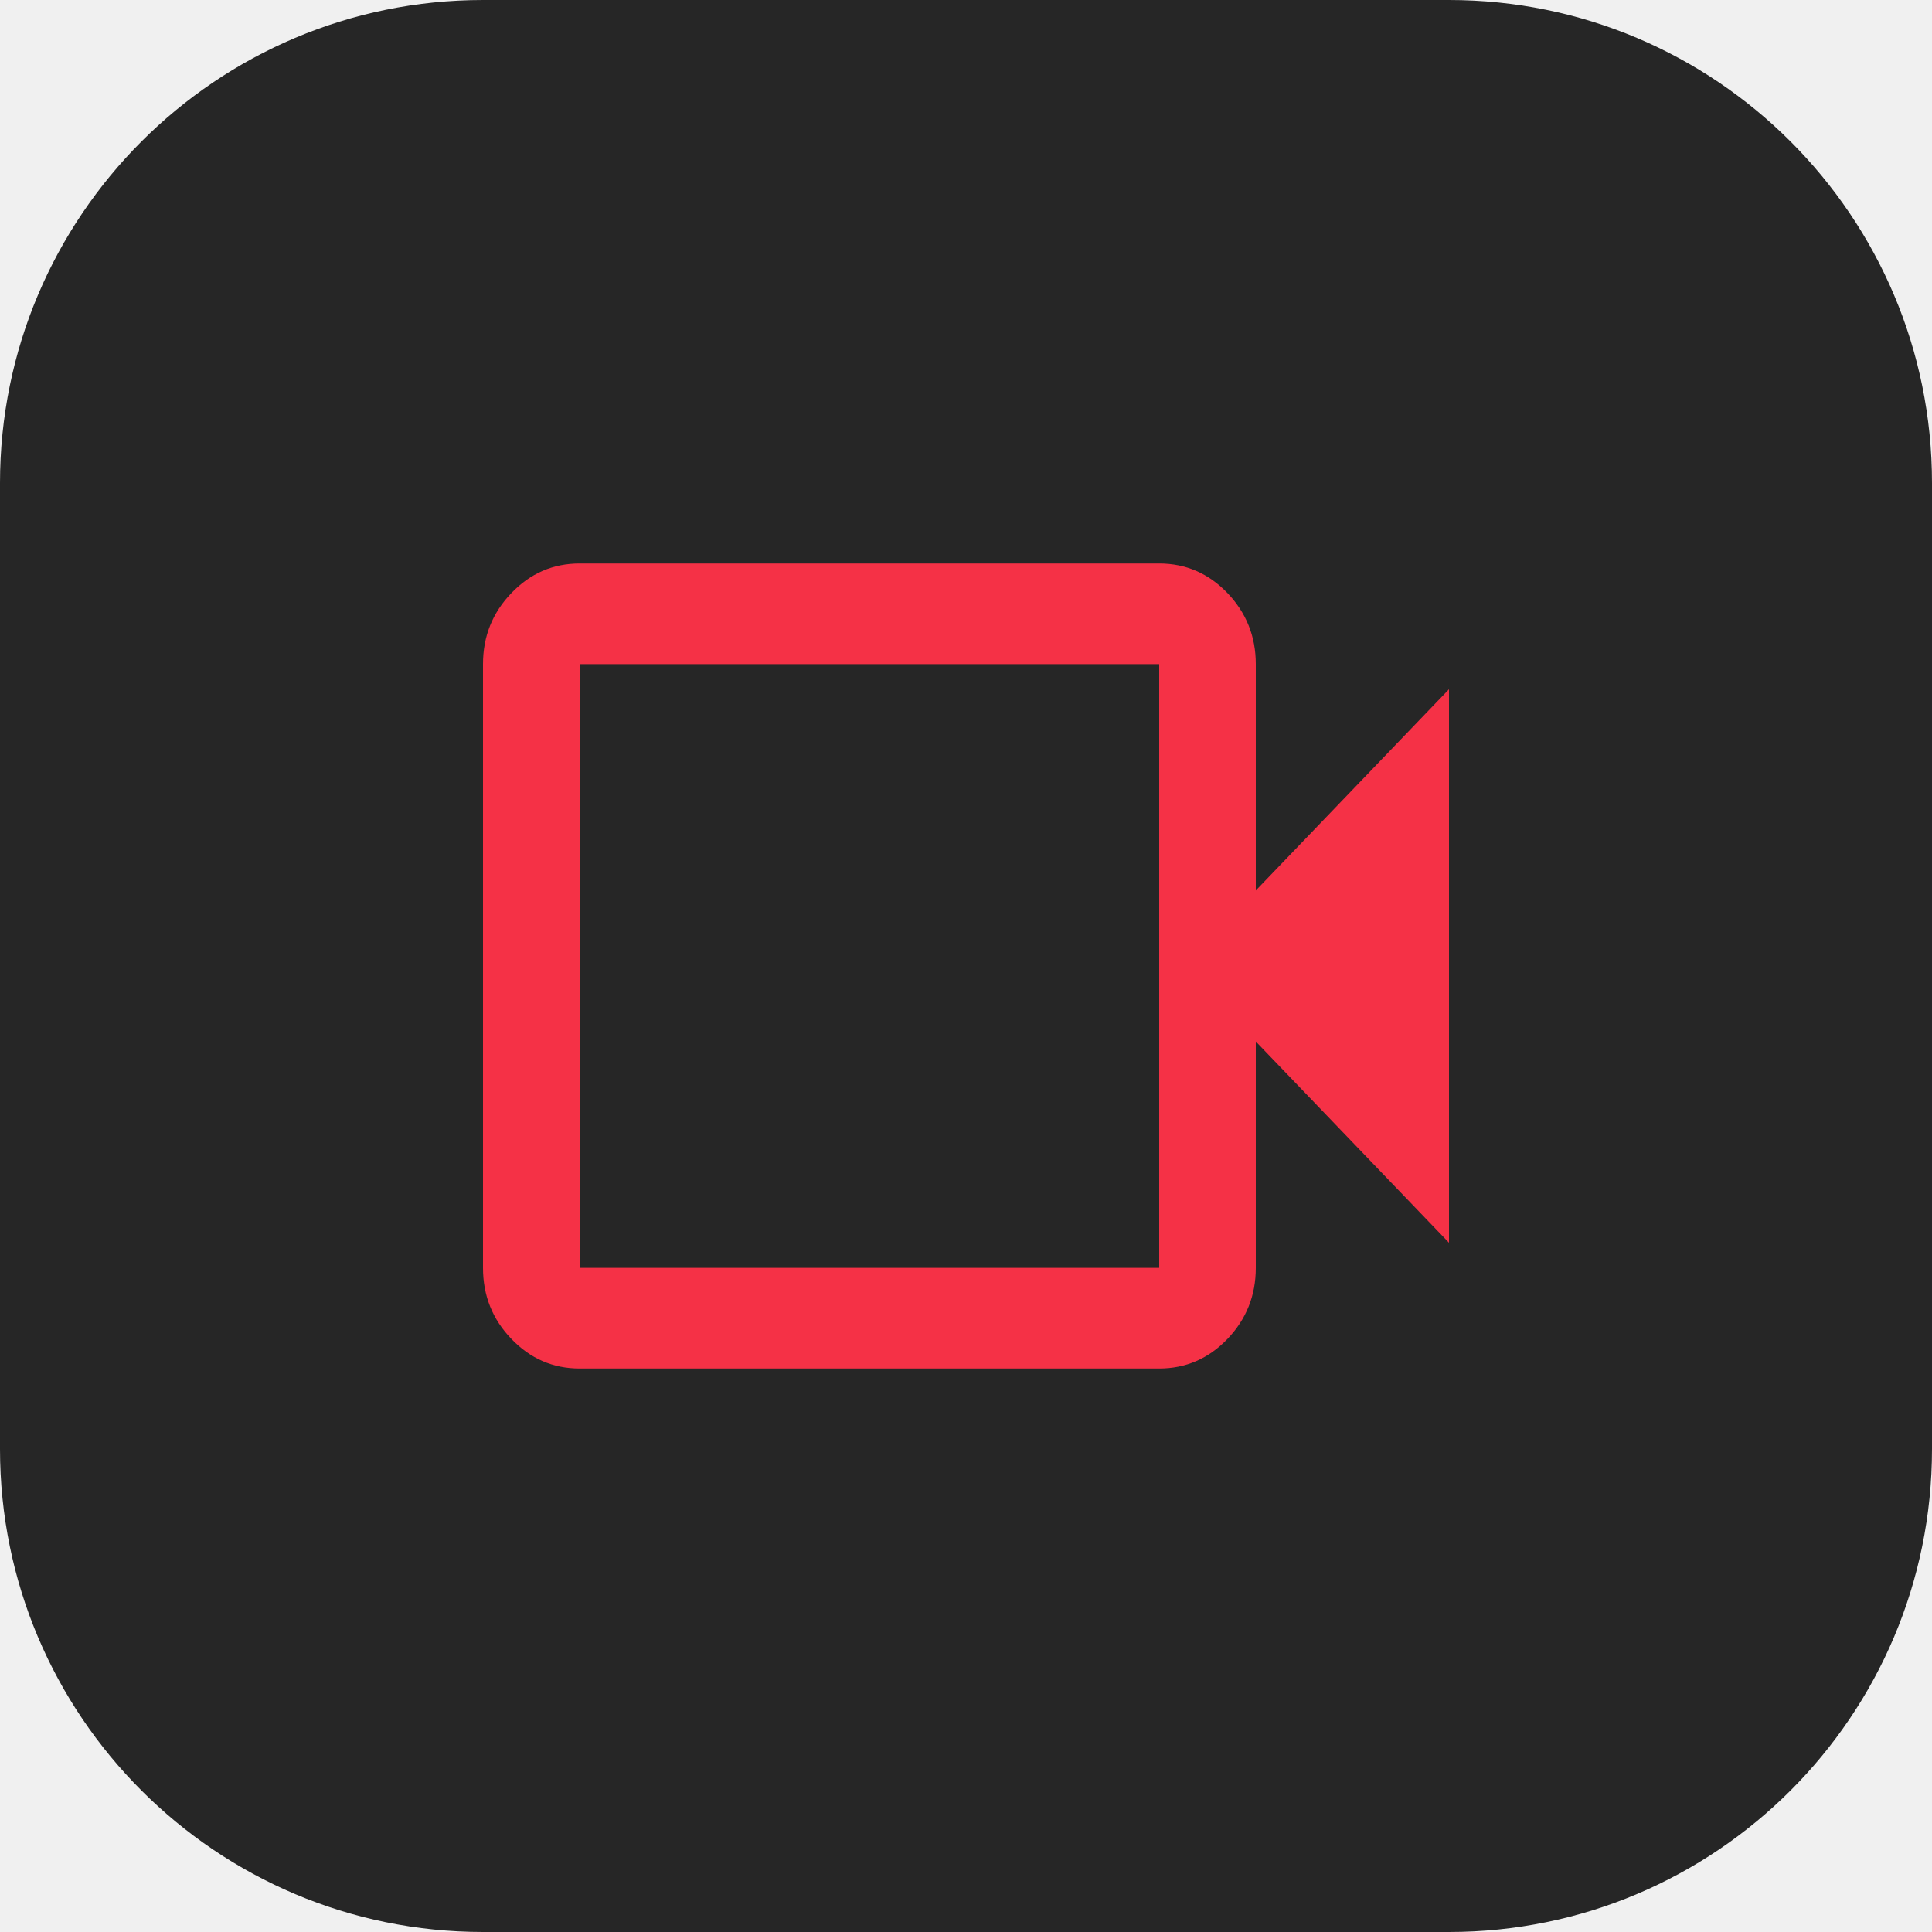
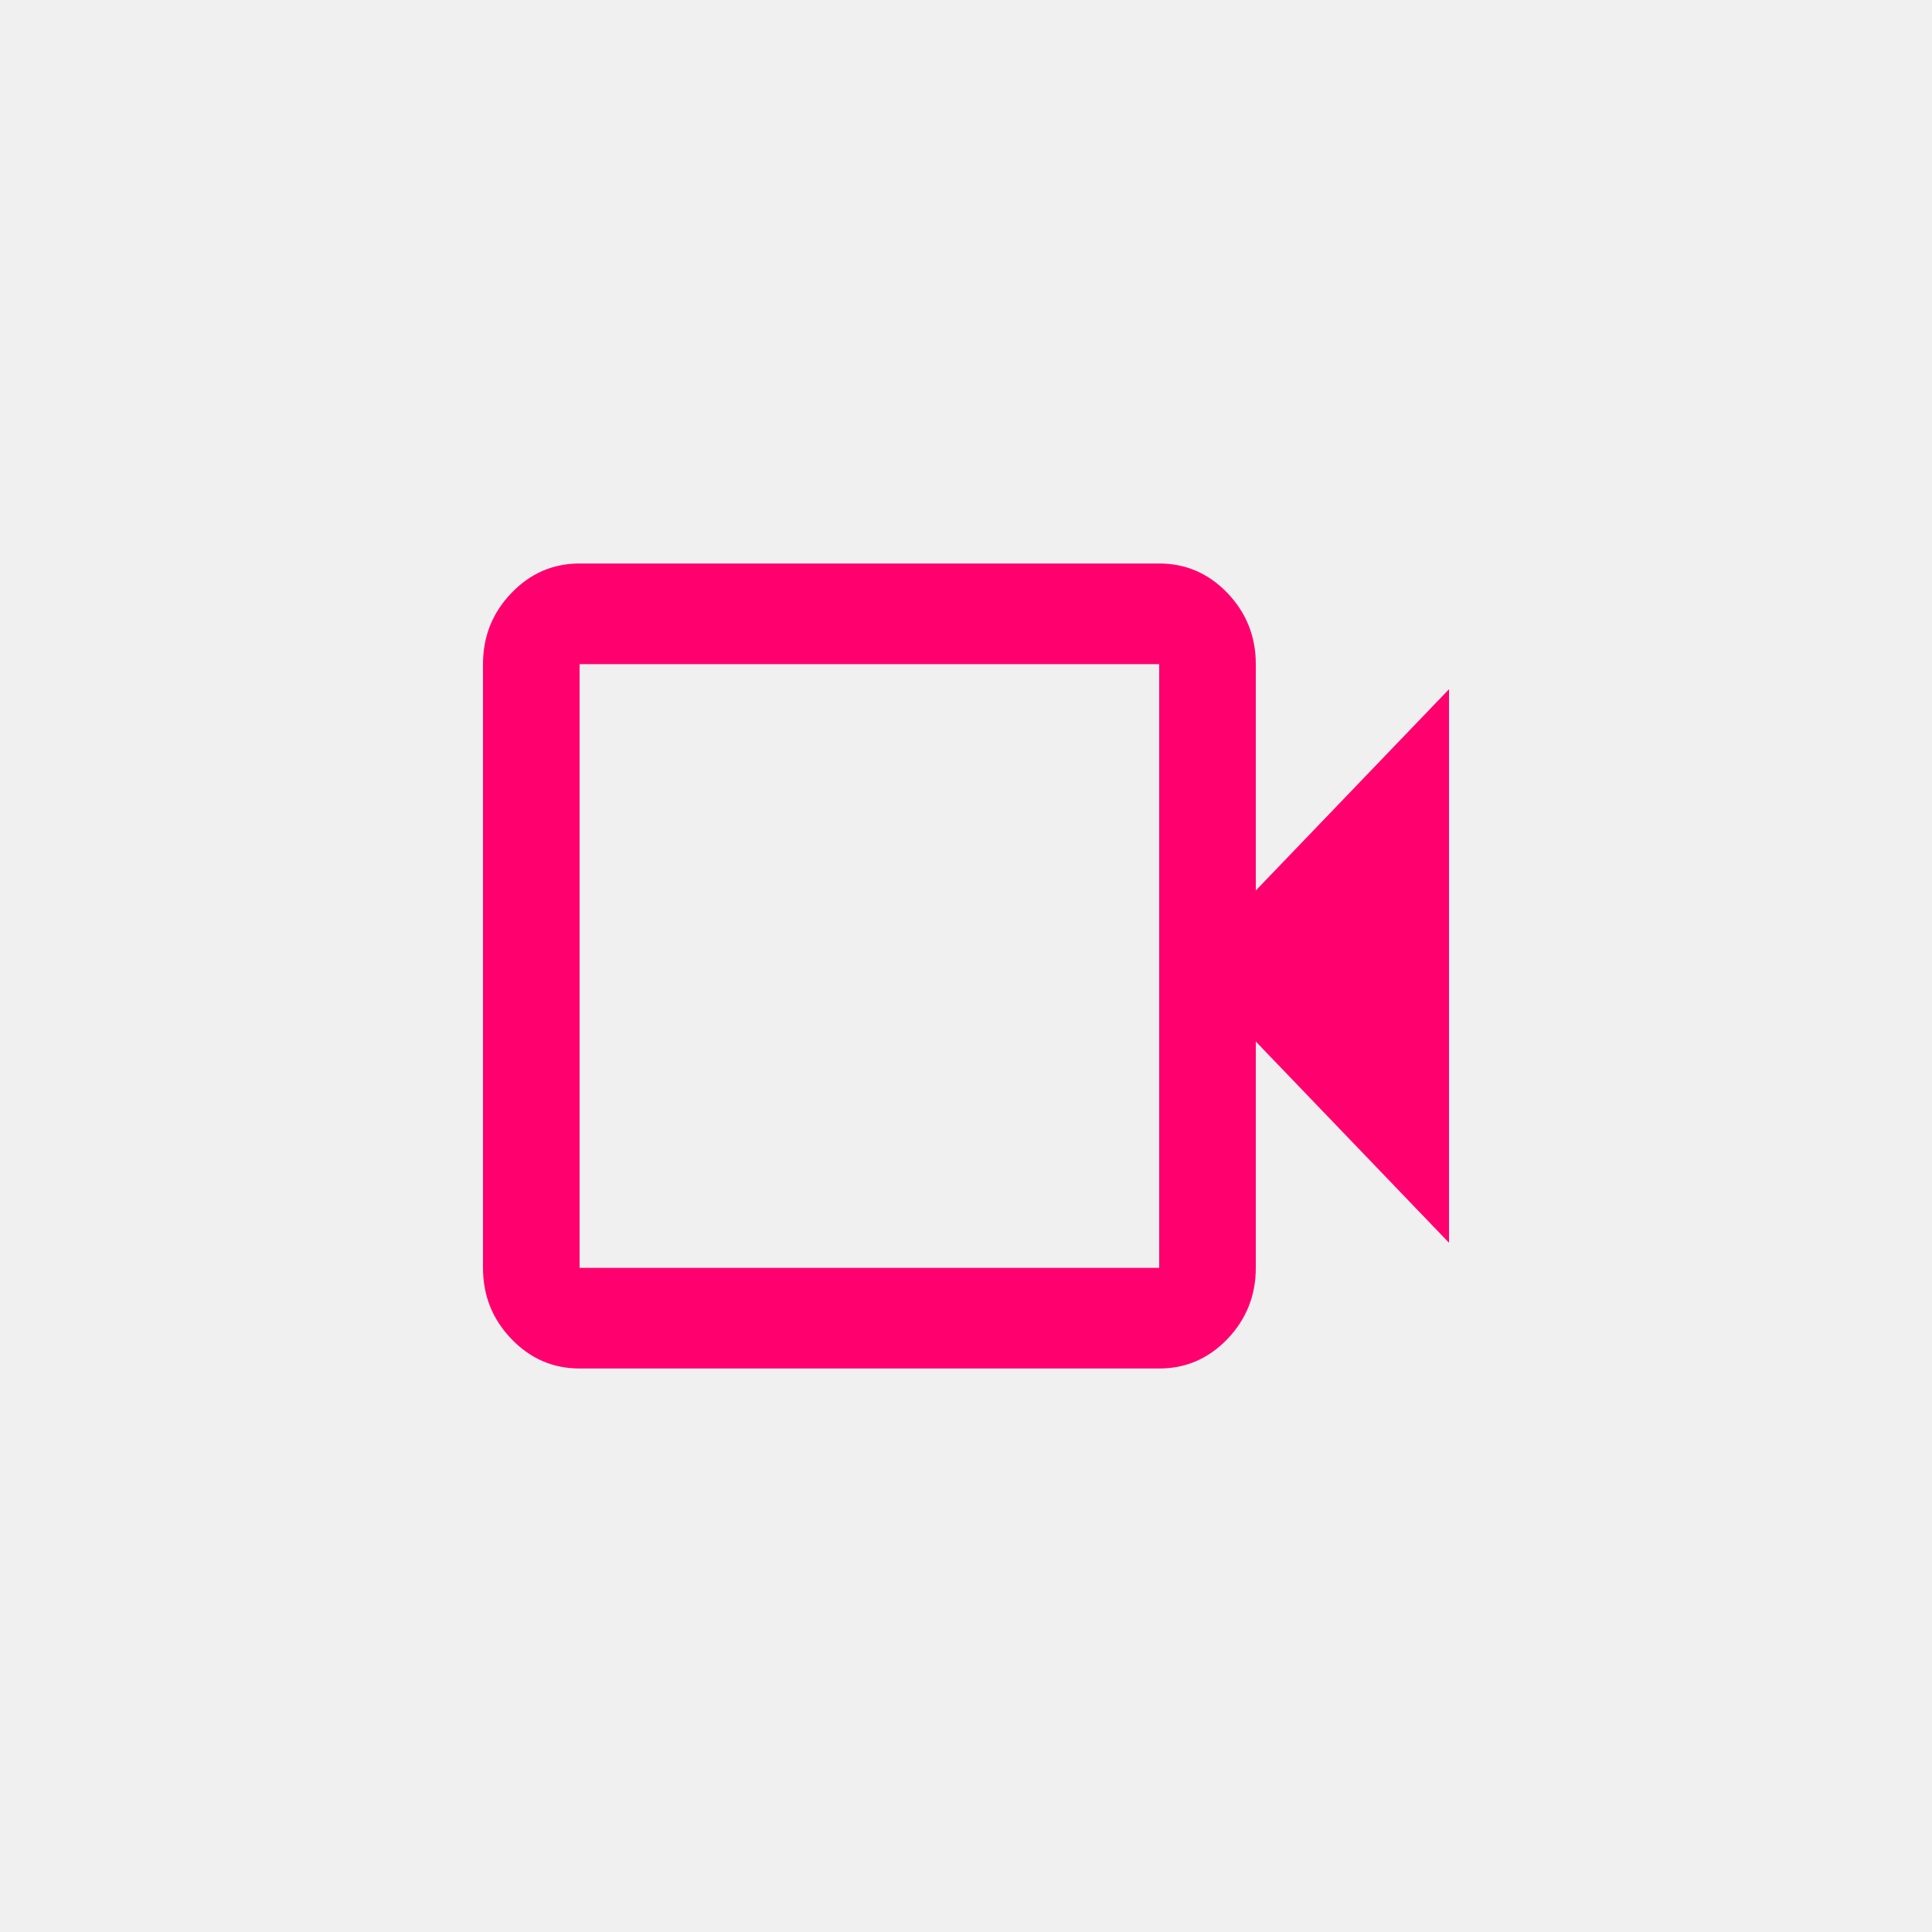
<svg xmlns="http://www.w3.org/2000/svg" width="24" height="24" viewBox="0 0 24 24" fill="none">
-   <rect width="24" height="24" rx="6" fill="#262626" />
-   <path d="M7.2 17C6.87 17 6.588 16.878 6.353 16.633C6.117 16.388 6 16.094 6 15.75V8.25C6 7.906 6.117 7.612 6.353 7.367C6.588 7.122 6.87 7 7.2 7H14.4C14.73 7 15.012 7.122 15.248 7.367C15.482 7.612 15.6 7.906 15.6 8.25V11.062L18 8.562V15.438L15.6 12.938V15.75C15.6 16.094 15.482 16.388 15.248 16.633C15.012 16.878 14.73 17 14.4 17H7.2ZM7.2 15.75H14.4V8.25H7.2V15.75Z" fill="#F53146" />
+   <g clip-path="url(#clip0_247_1205)">
+     <path d="M18 0H6C2.686 0 0 2.686 0 6V18C0 21.314 2.686 24 6 24H18C21.314 24 24 21.314 24 18V6C24 2.686 21.314 0 18 0Z" fill="#FBFBFB" fill-opacity="0.094" />
+     <path d="M7.2 17C6.87 17 6.588 16.878 6.353 16.633C6.117 16.388 6 16.094 6 15.75V8.25C6 7.906 6.117 7.612 6.353 7.367C6.588 7.122 6.87 7 7.2 7H14.4C14.73 7 15.012 7.122 15.248 7.367C15.482 7.612 15.6 7.906 15.6 8.25V11.062L18 8.562V15.438L15.6 12.938V15.75C15.6 16.094 15.482 16.388 15.248 16.633C15.012 16.878 14.73 17 14.4 17H7.2ZM7.2 15.75H14.4V8.25H7.2V15.75Z" fill="#FF006E" />
+   </g>
+   <defs>
+     <clipPath id="clip0_247_1205">
+       <rect width="24" height="24" fill="white" />
+     </clipPath>
+   </defs>
</svg>
